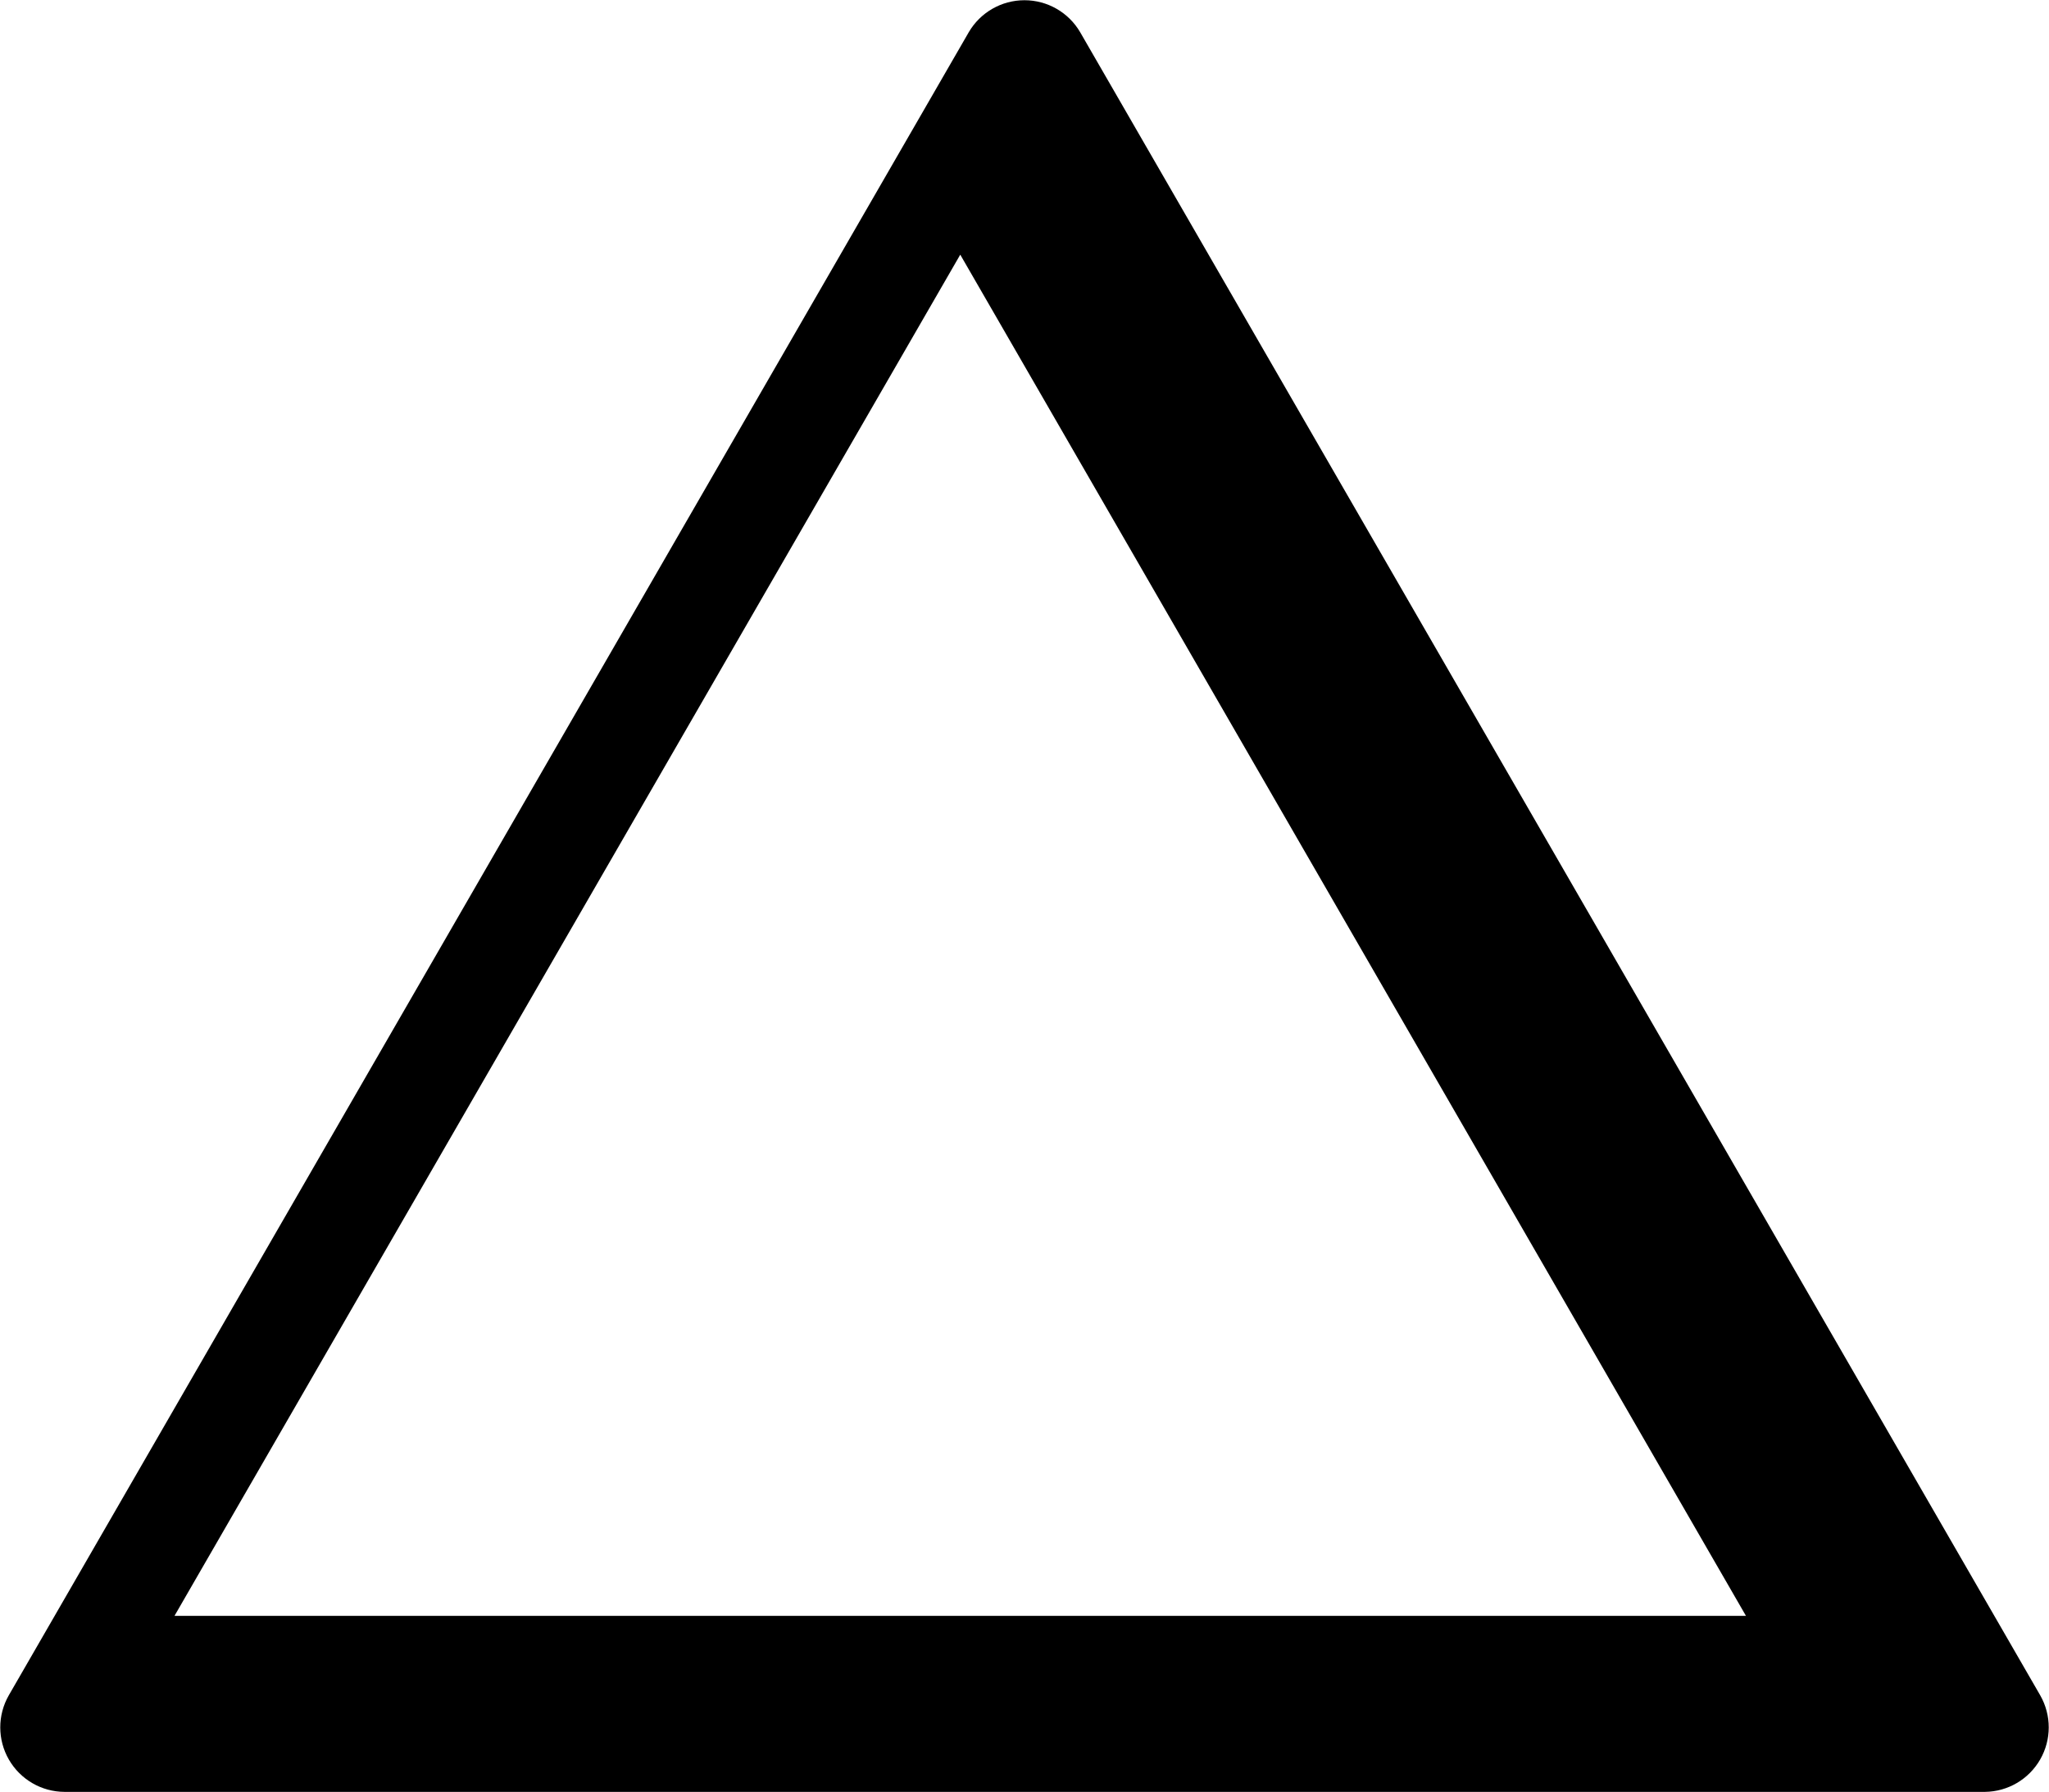
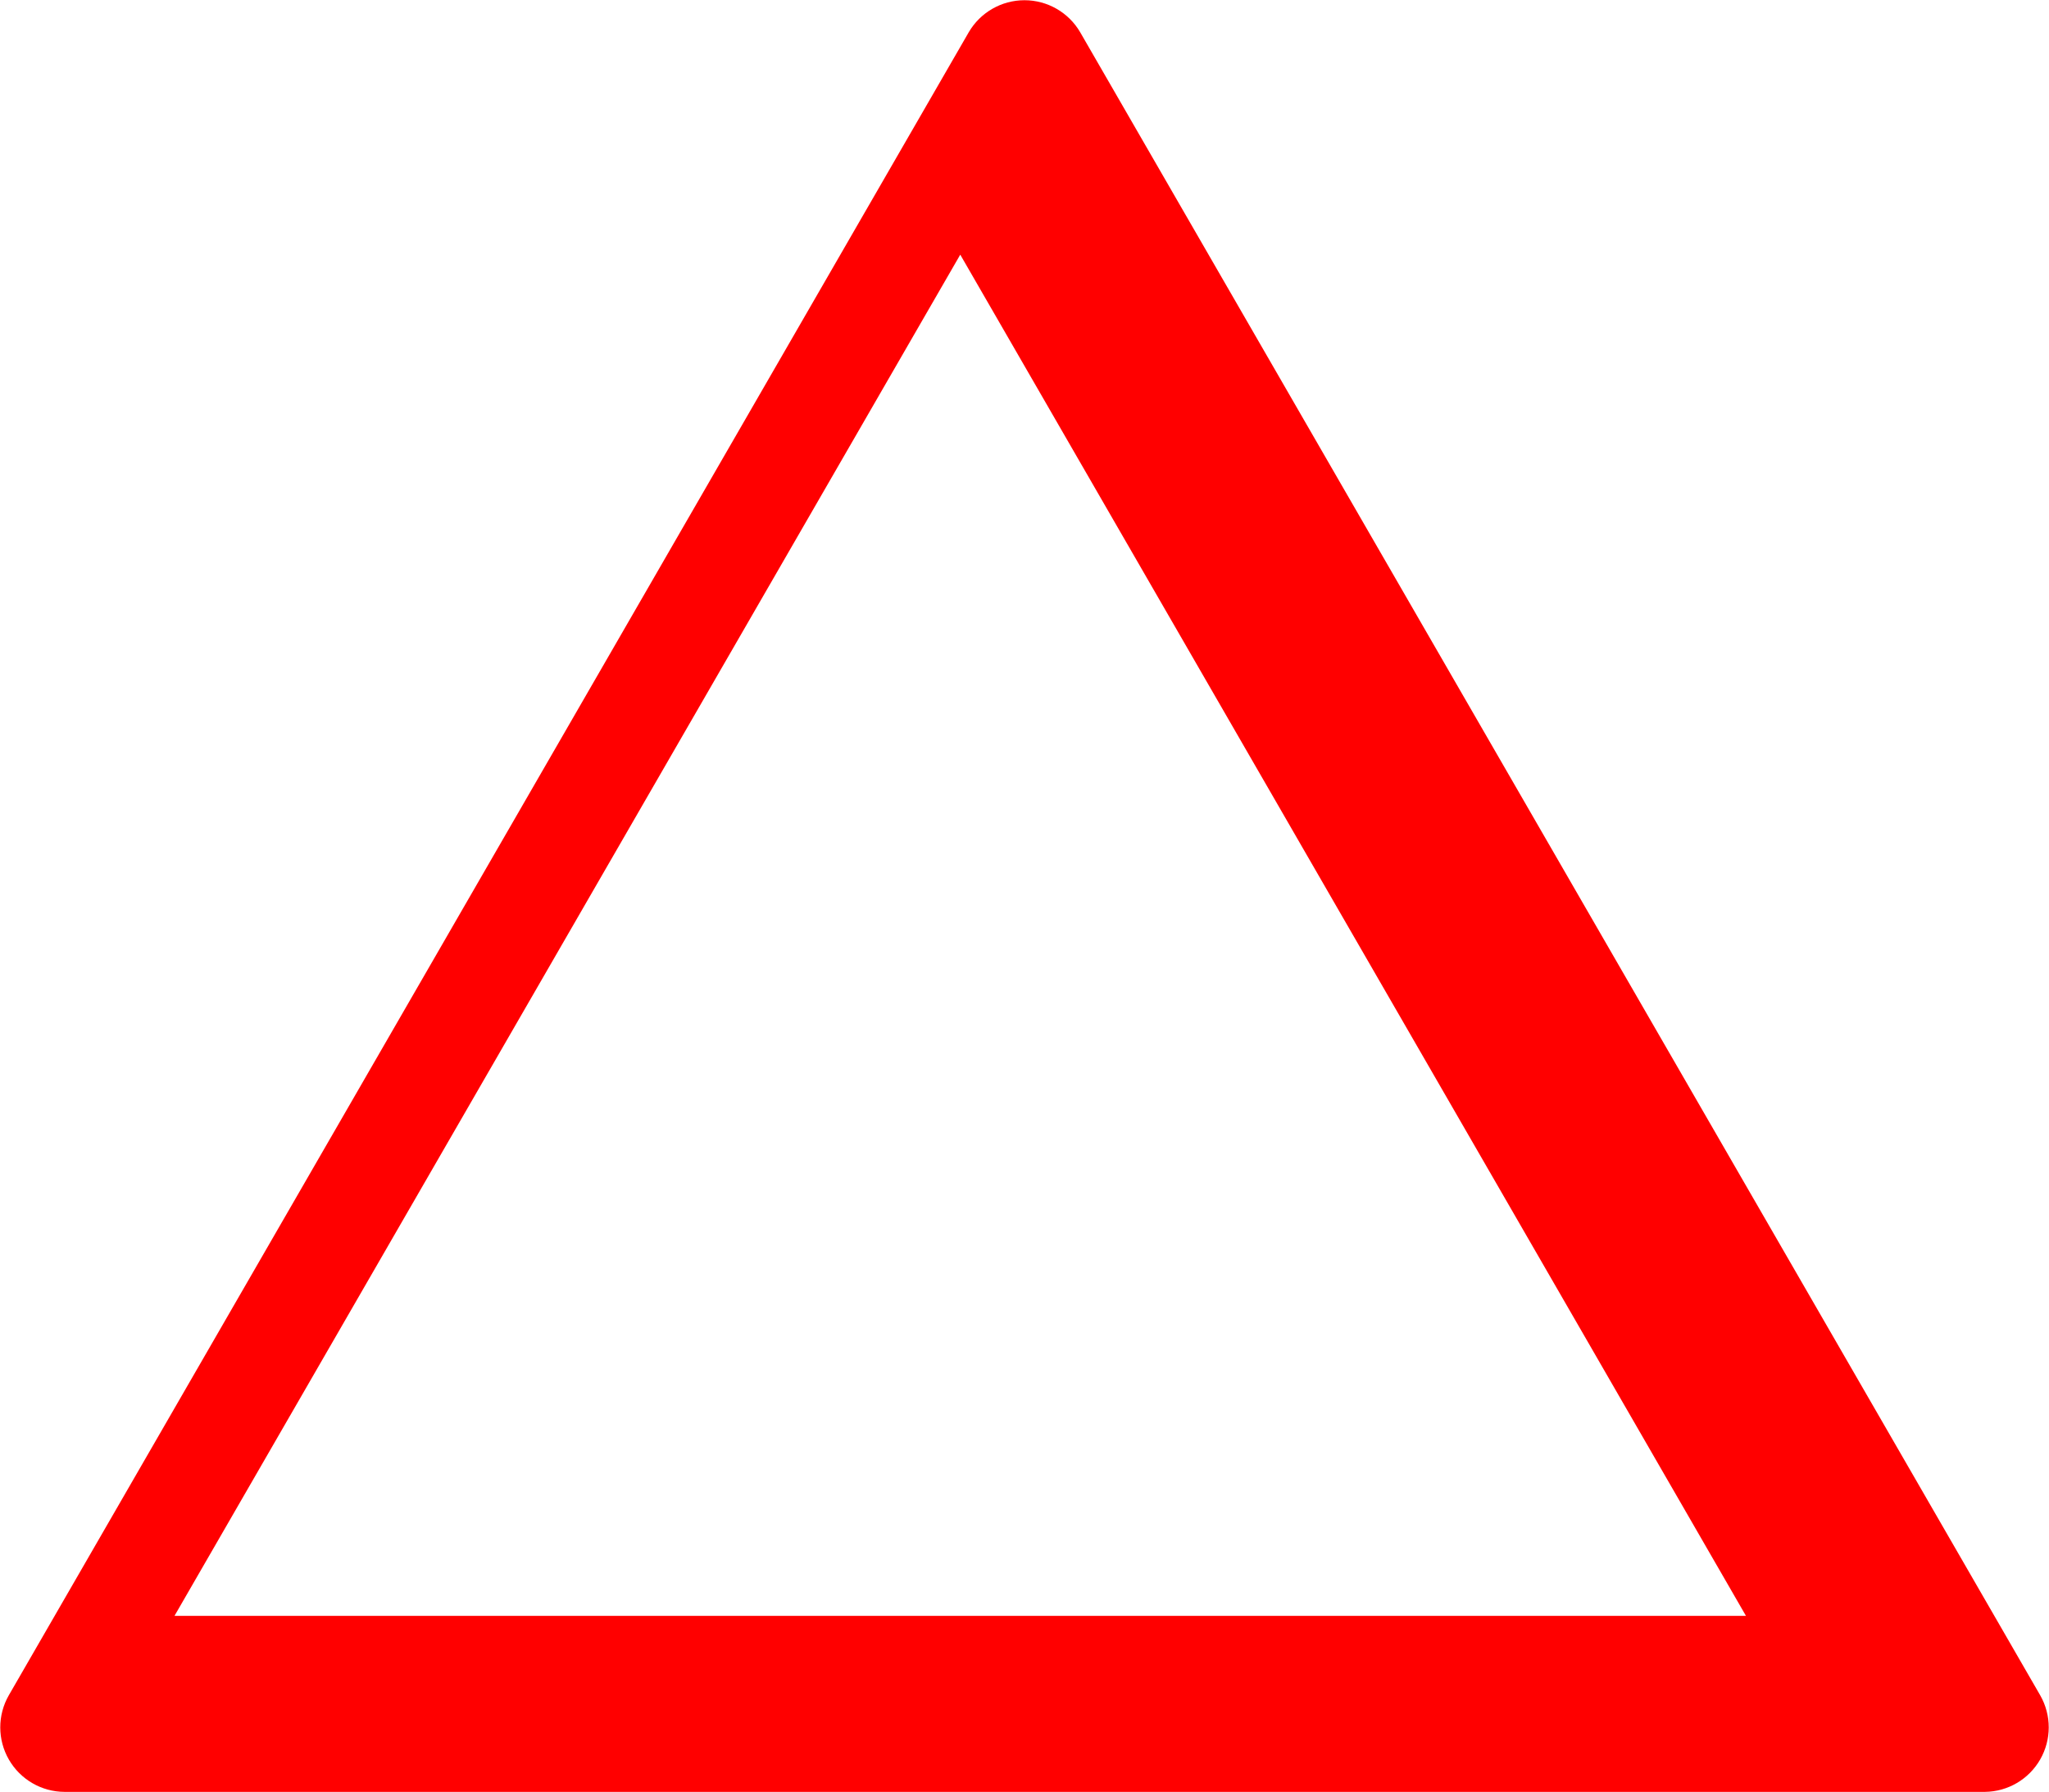
<svg xmlns="http://www.w3.org/2000/svg" id="fire" viewBox="0 0 285.93 250">
+   <defs>
+     <style>
+       @keyframes glow {
+       0%{fill: black;}
+       20%{transform: rotate(20deg);}
+       50%{fill: rgb(221, 86, 37);}
+       60%{transform: rotate(-20deg);}
+       100%{fill: red; transform: rotate(0deg);}
+       }
+       path {
+       animation: glow 12s infinite;
+       transform: bottom center;
+       fill: red;
+       }
+     </style>
+   </defs>
  <path d="M284.71,236.54,150.73,4.49a9,9,0,0,0-15.54,0L1.22,236.54A9,9,0,0,0,9,250h268A9,9,0,0,0,284.71,236.54ZM24.35,225.44,134,35.53,243.64,225.44Z" />
</svg>
